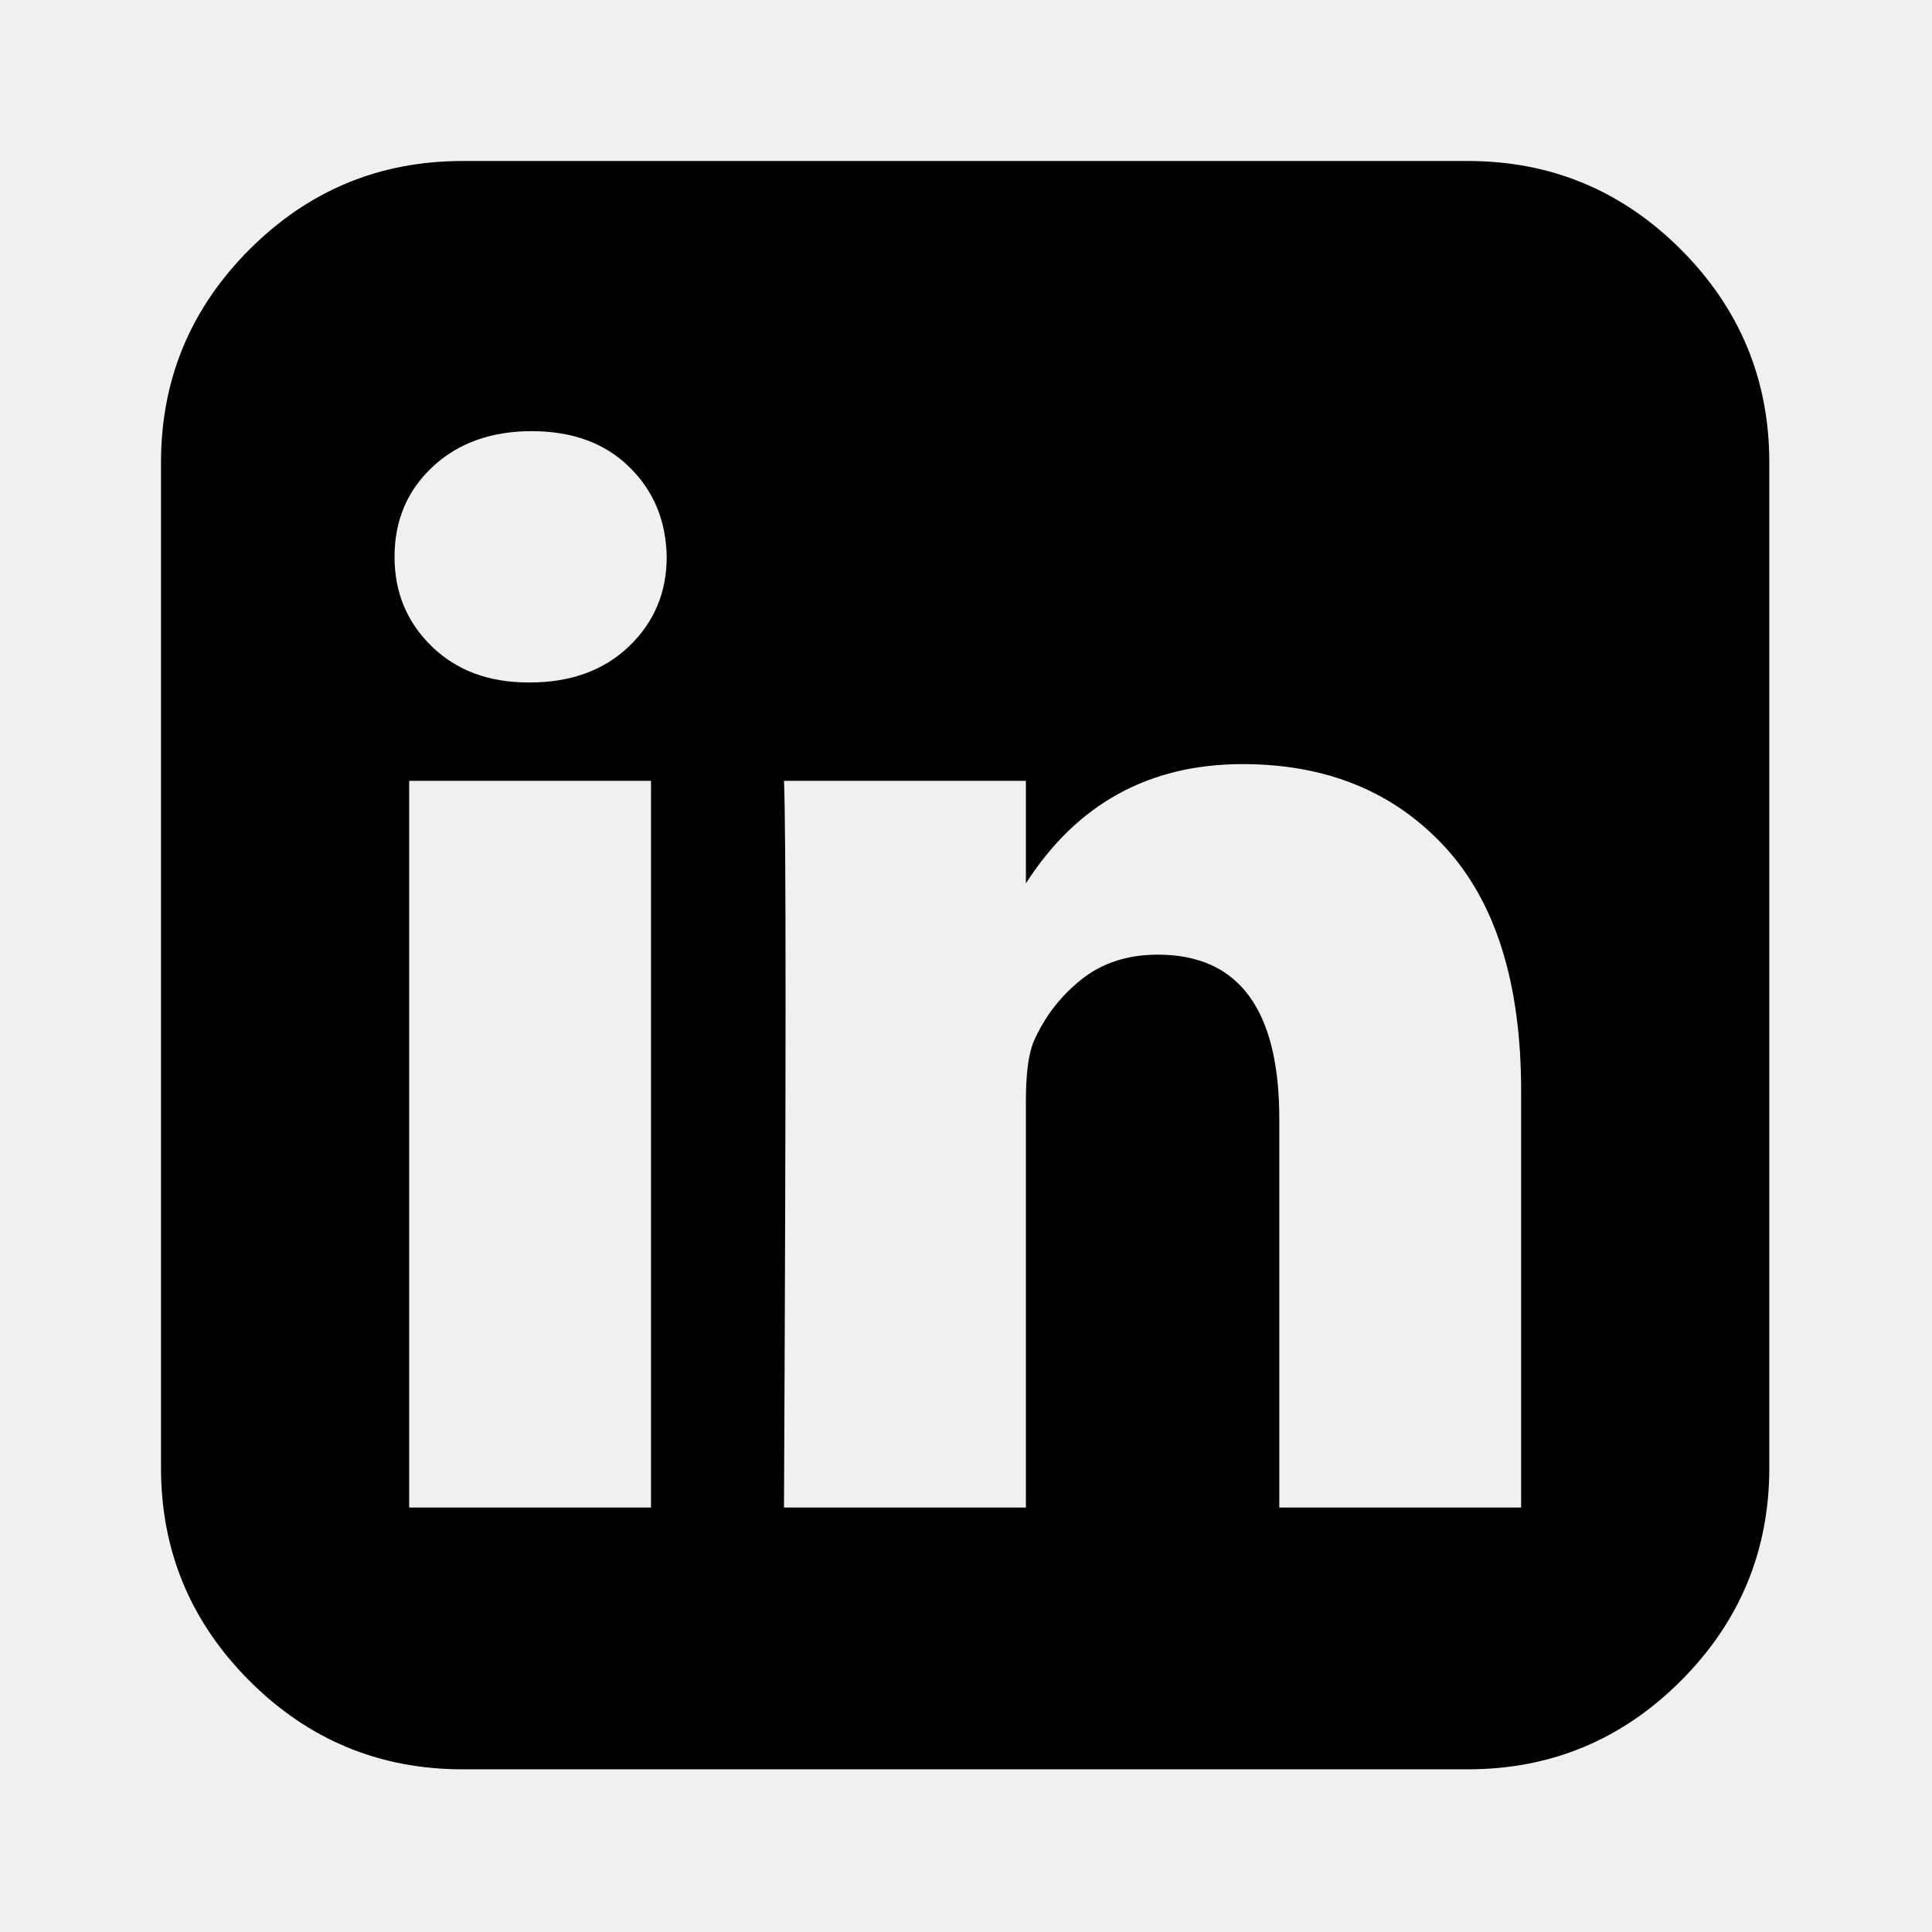
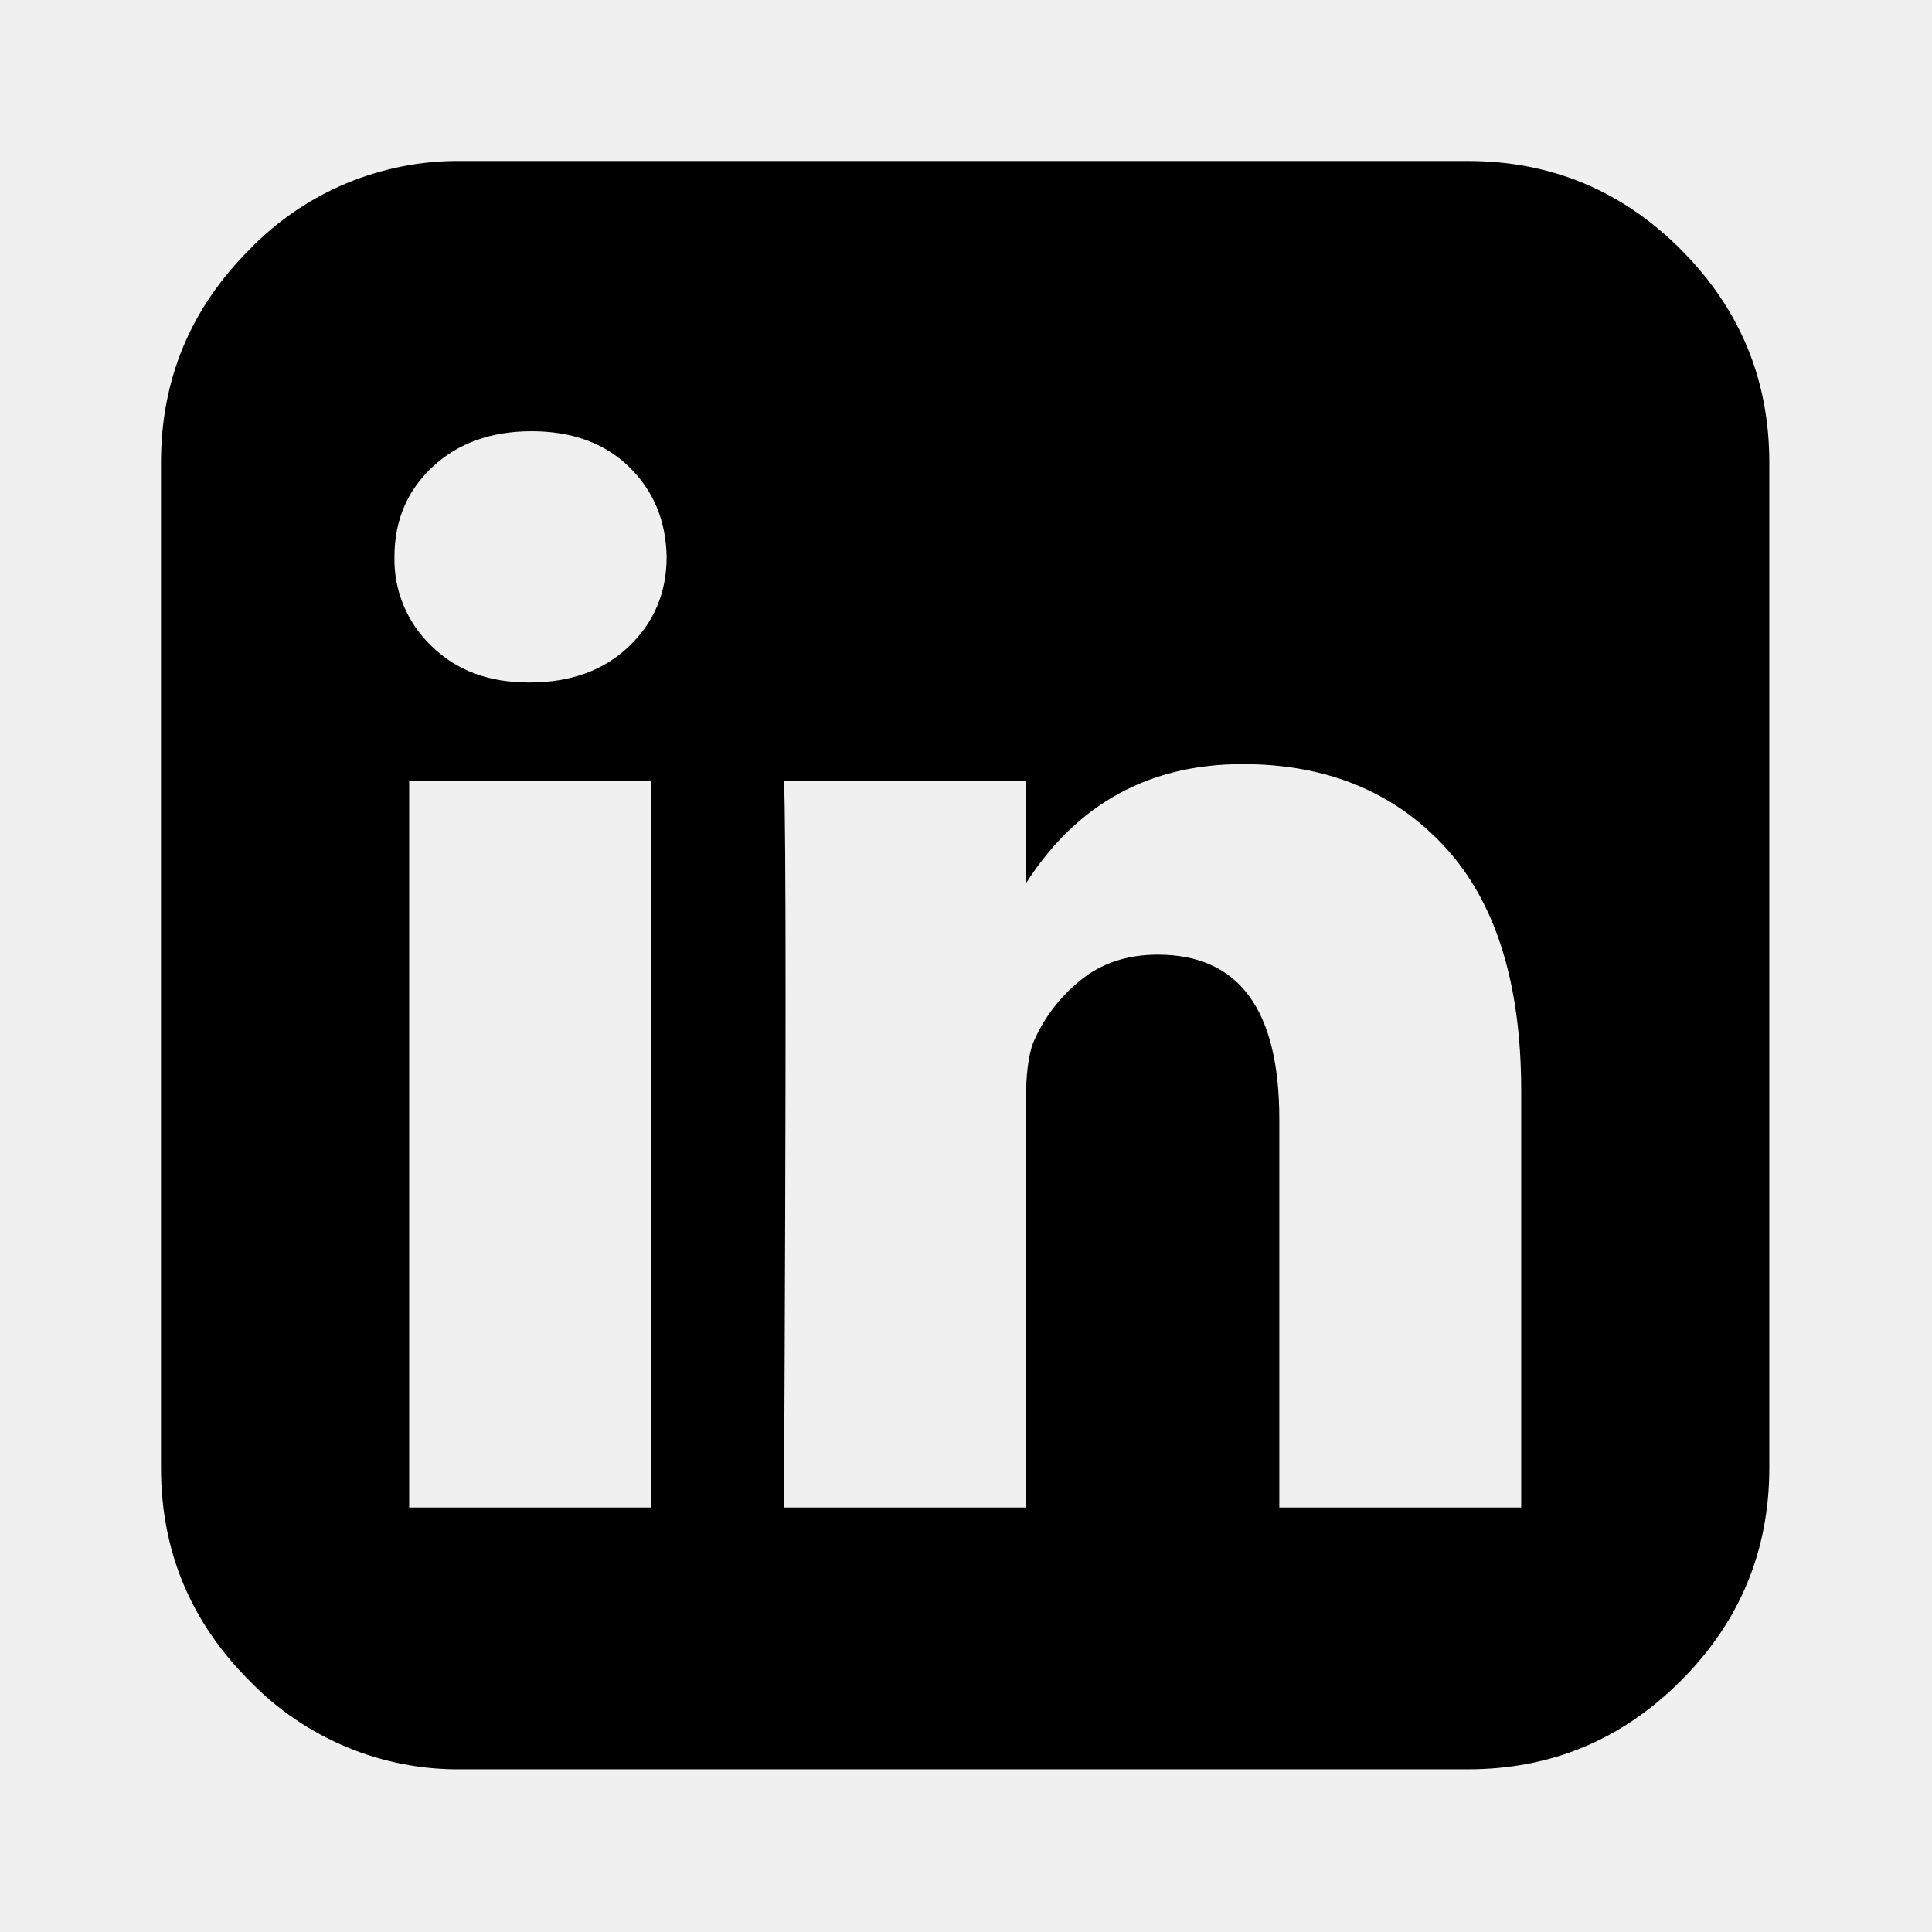
- <svg xmlns="http://www.w3.org/2000/svg" width="24px" height="24px" viewBox="0 0 24 24" version="1.1">
-   <defs />
-   <g id="IconLinkedIn" transform="translate(2, 2)">
-     <rect id="viewBox" fill="#fff" opacity="0" x="0" y="0" width="20" height="20" />
-     <g id="linkedin-sign" fill="currentColor" fill-rule="nonzero">
-       <path d="M18.88,1.099 C18.147,0.366 17.265,0 16.233,0 L3.746,0 C2.714,0 1.832,0.366 1.099,1.099 C0.367,1.832 0,2.714 0,3.746 L0,16.233 C0,17.265 0.367,18.147 1.099,18.88 C1.832,19.613 2.714,19.979 3.746,19.979 L16.233,19.979 C17.265,19.979 18.147,19.613 18.88,18.88 C19.612,18.147 19.979,17.265 19.979,16.233 L19.979,3.746 C19.979,2.714 19.612,1.832 18.88,1.099 Z M6.087,16.727 L3.083,16.727 L3.083,7.7 L6.087,7.7 L6.087,16.727 Z M5.814,6.029 C5.502,6.328 5.09,6.478 4.579,6.478 L4.566,6.478 C4.071,6.478 3.67,6.328 3.363,6.029 C3.055,5.73 2.901,5.359 2.901,4.917 C2.901,4.466 3.059,4.093 3.375,3.798 C3.692,3.503 4.102,3.356 4.605,3.356 C5.107,3.356 5.511,3.503 5.814,3.798 C6.118,4.093 6.274,4.466 6.282,4.917 C6.282,5.359 6.127,5.729 5.814,6.029 Z M16.896,16.727 L13.892,16.727 L13.892,11.901 C13.892,10.54 13.389,9.859 12.383,9.859 C12.001,9.859 11.68,9.966 11.42,10.178 C11.16,10.39 10.965,10.648 10.835,10.952 C10.774,11.108 10.744,11.351 10.744,11.68 L10.744,16.727 L7.739,16.727 C7.765,11.281 7.765,8.272 7.739,7.7 L10.744,7.7 L10.744,8.974 C11.376,7.987 12.273,7.492 13.437,7.492 C14.477,7.492 15.314,7.834 15.947,8.519 C16.58,9.204 16.896,10.215 16.896,11.55 L16.896,16.727 L16.896,16.727 Z" id="Shape" />
-     </g>
-   </g>
+ <svg xmlns="http://www.w3.org/2000/svg" viewBox="0 0 24 24">
+   <path d="M20.88 3.099C20.147 2.366 19.265 2 18.233 2H5.746A3.603 3.603 0 003.1 3.099C2.367 3.832 2 4.714 2 5.746v12.487c0 1.032.367 1.914 1.1 2.647a3.603 3.603 0 002.646 1.099h12.487c1.032 0 1.914-.366 2.647-1.1.732-.732 1.099-1.614 1.099-2.646V5.746c0-1.032-.367-1.914-1.1-2.647zM8.087 18.727H5.083V9.7h3.004v9.027zM7.814 8.029c-.312.299-.724.449-1.235.449h-.013c-.495 0-.896-.15-1.203-.45a1.483 1.483 0 01-.463-1.11c0-.451.158-.824.474-1.119.317-.295.727-.442 1.23-.442.502 0 .906.147 1.21.442.303.295.459.668.467 1.119 0 .442-.155.812-.468 1.112zm11.082 10.698h-3.004v-4.826c0-1.36-.503-2.042-1.51-2.042-.38 0-.702.107-.962.32-.26.211-.455.47-.585.773-.06.156-.091.399-.091.728v5.047H9.739c.026-5.446.026-8.455 0-9.027h3.005v1.274c.632-.987 1.529-1.482 2.693-1.482 1.04 0 1.877.342 2.51 1.027.633.685.95 1.696.95 3.03v5.178z" fill="currentColor" />
</svg>
